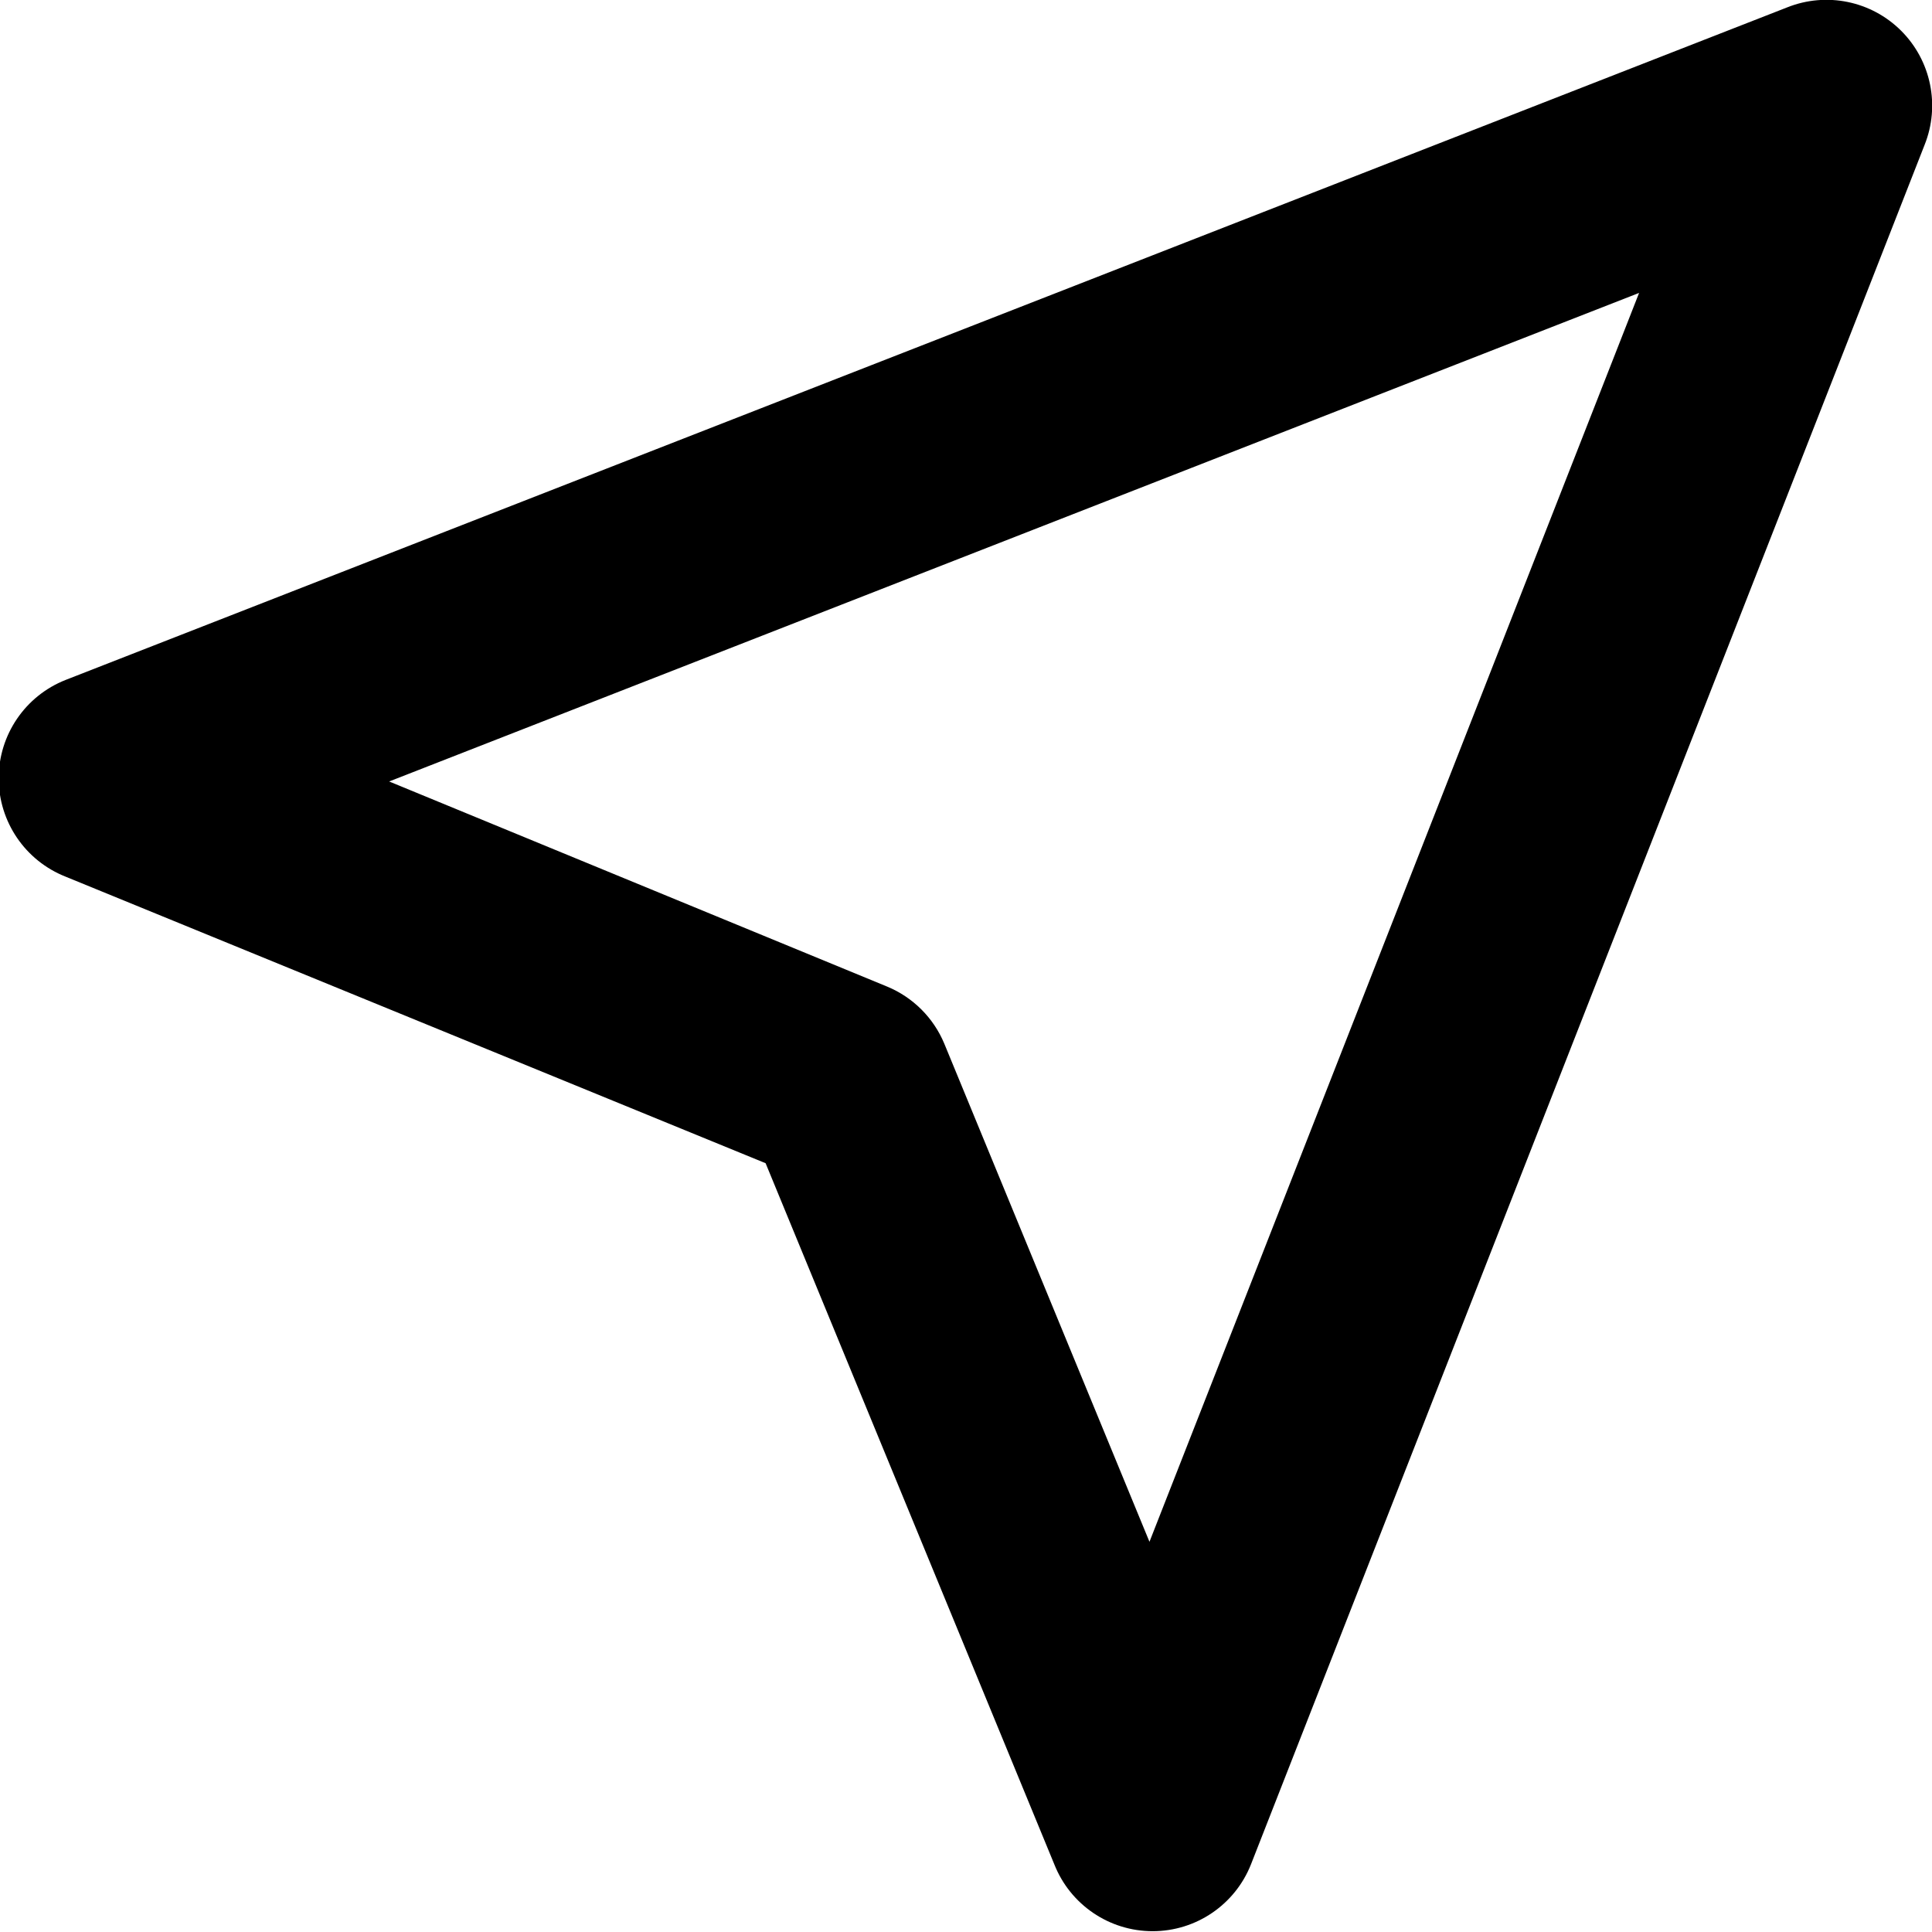
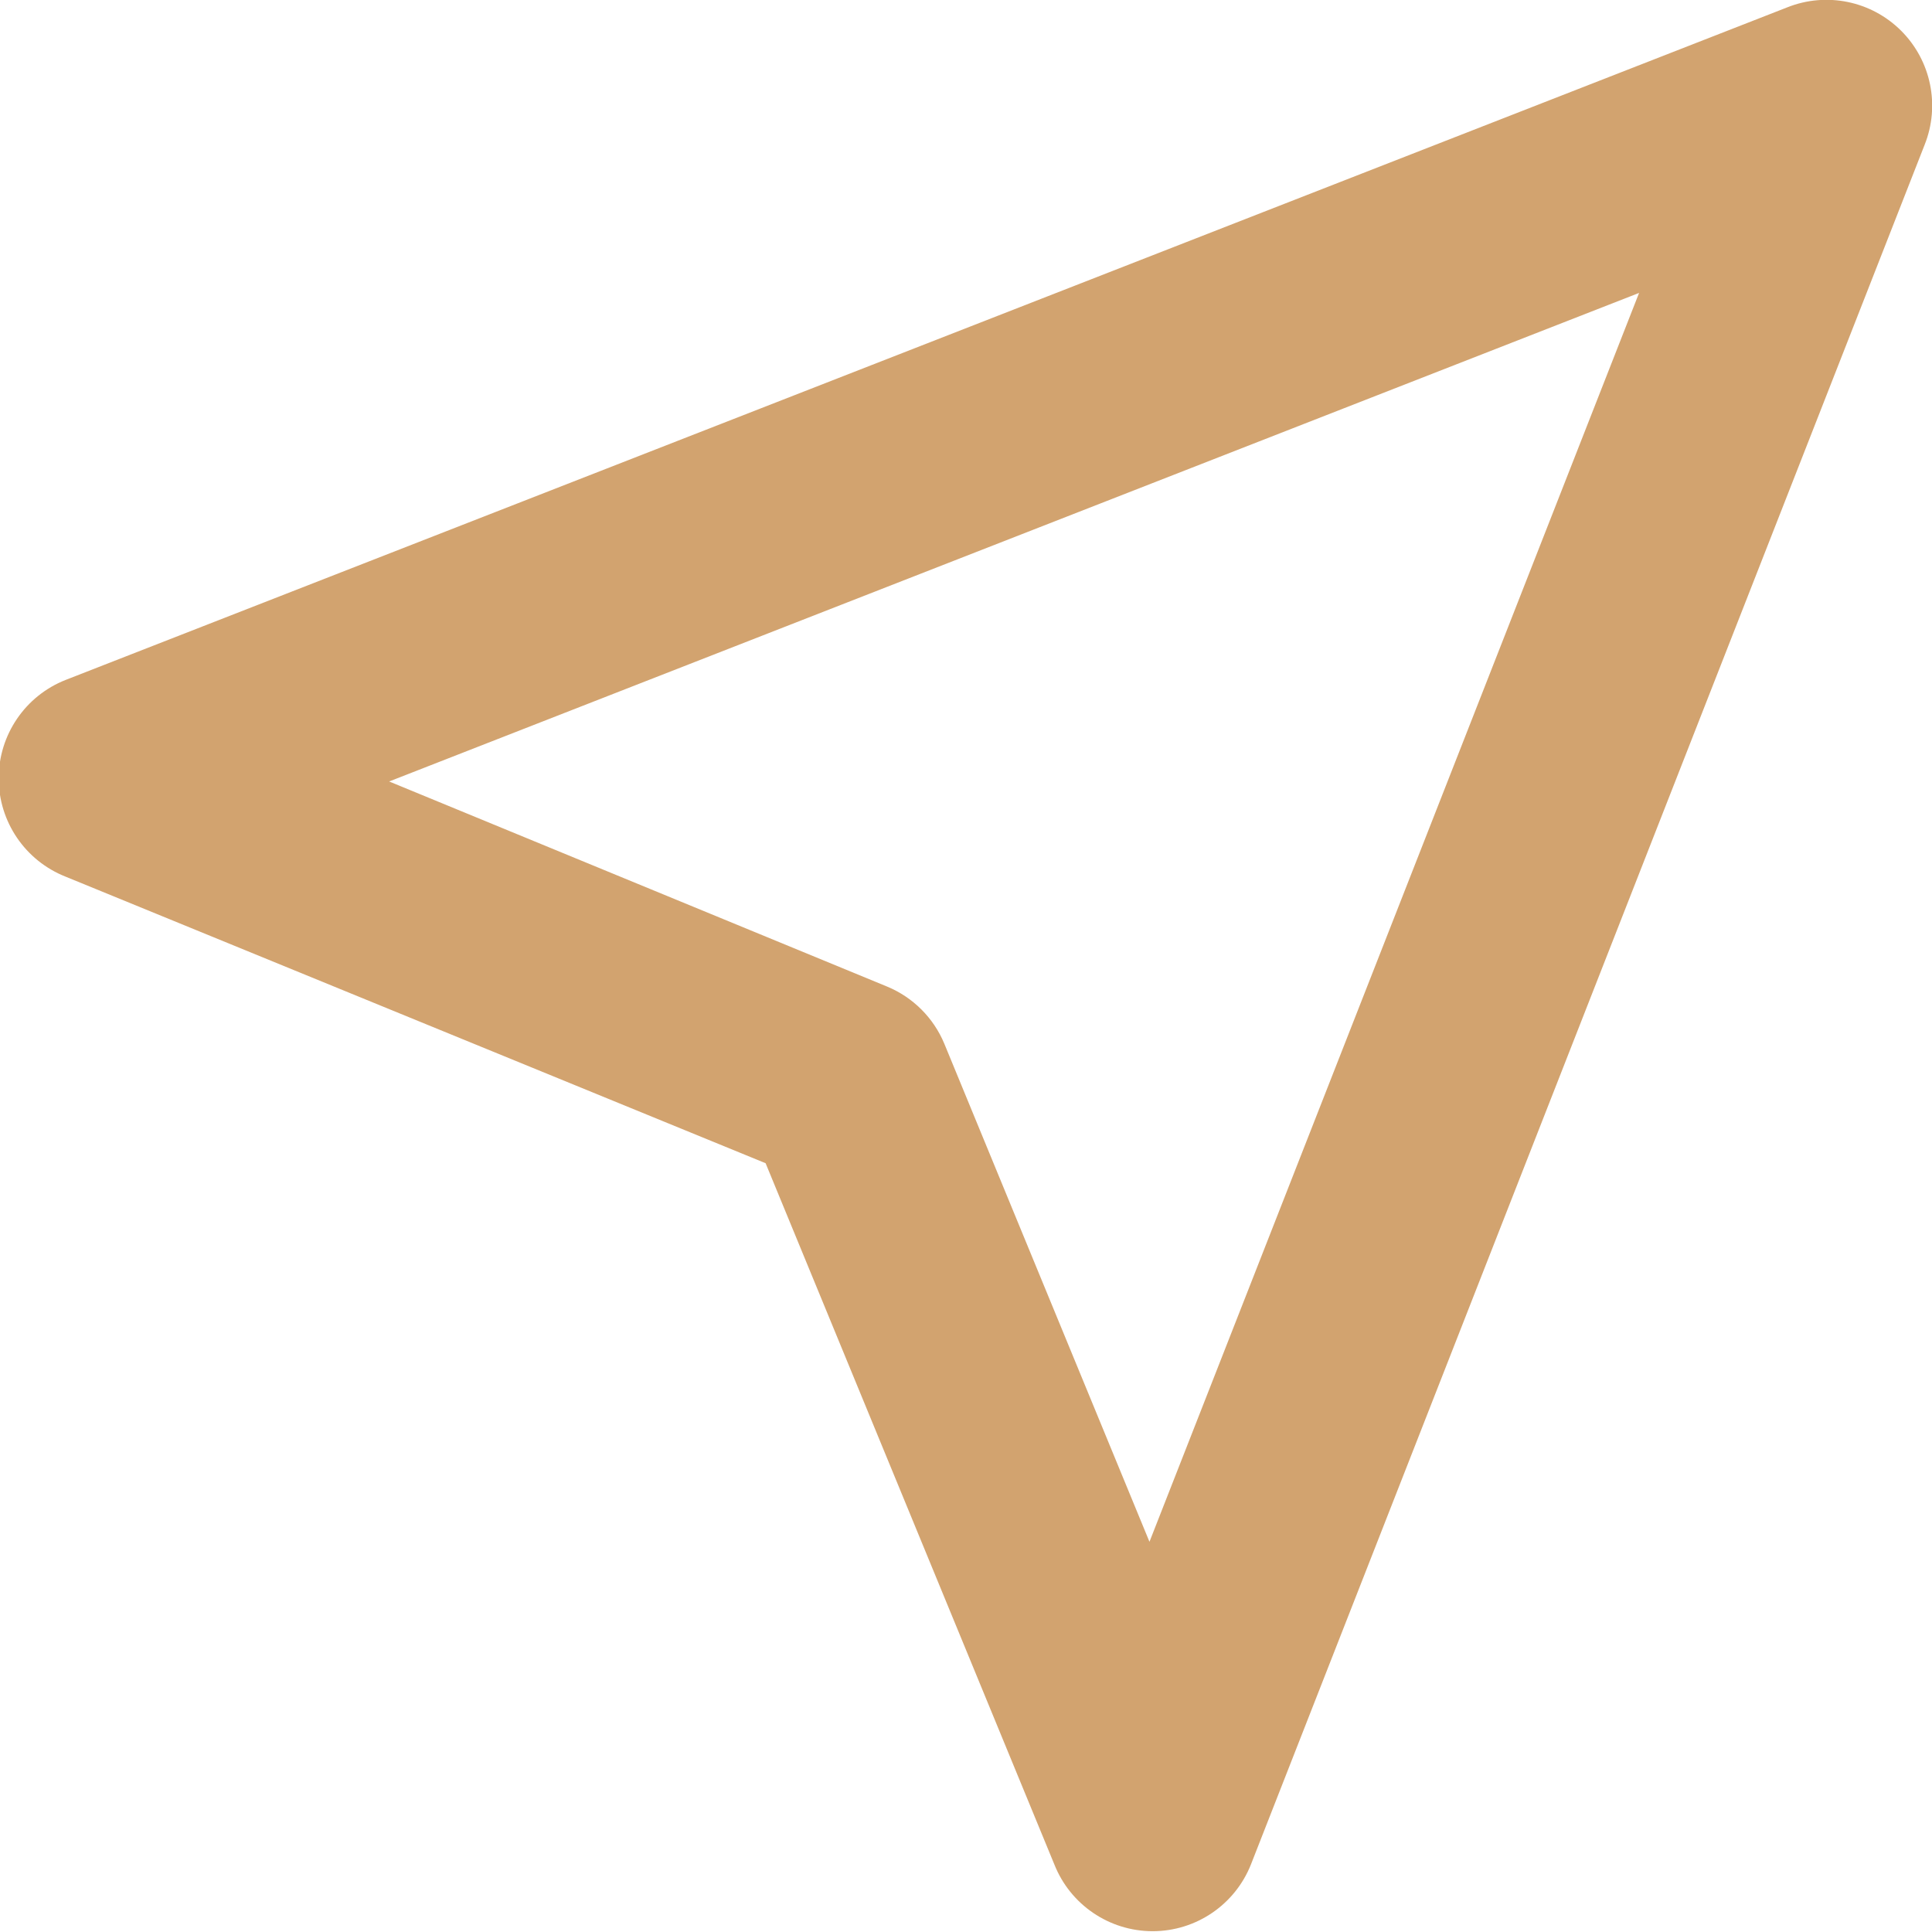
<svg xmlns="http://www.w3.org/2000/svg" viewBox="0 0 18.27 18.27">
-   <path d="M.62,8.29a1,1,0,0,1,0-1.86L16.9.07a1,1,0,0,1,1.3,1.3L11.83,17.63a1,1,0,0,1-1.86,0L7.24,11Zm3.06-.9L8.39,9.33a1,1,0,0,1,.54.54l1.94,4.71L15.5,2.77Z" />
+   <path d="M.62,8.29a1,1,0,0,1,0-1.86L16.9.07a1,1,0,0,1,1.3,1.3L11.83,17.63a1,1,0,0,1-1.86,0L7.24,11Zm3.06-.9L8.39,9.33a1,1,0,0,1,.54.54l1.94,4.71L15.5,2.77Z" fill="#d2a36f" />
</svg>
